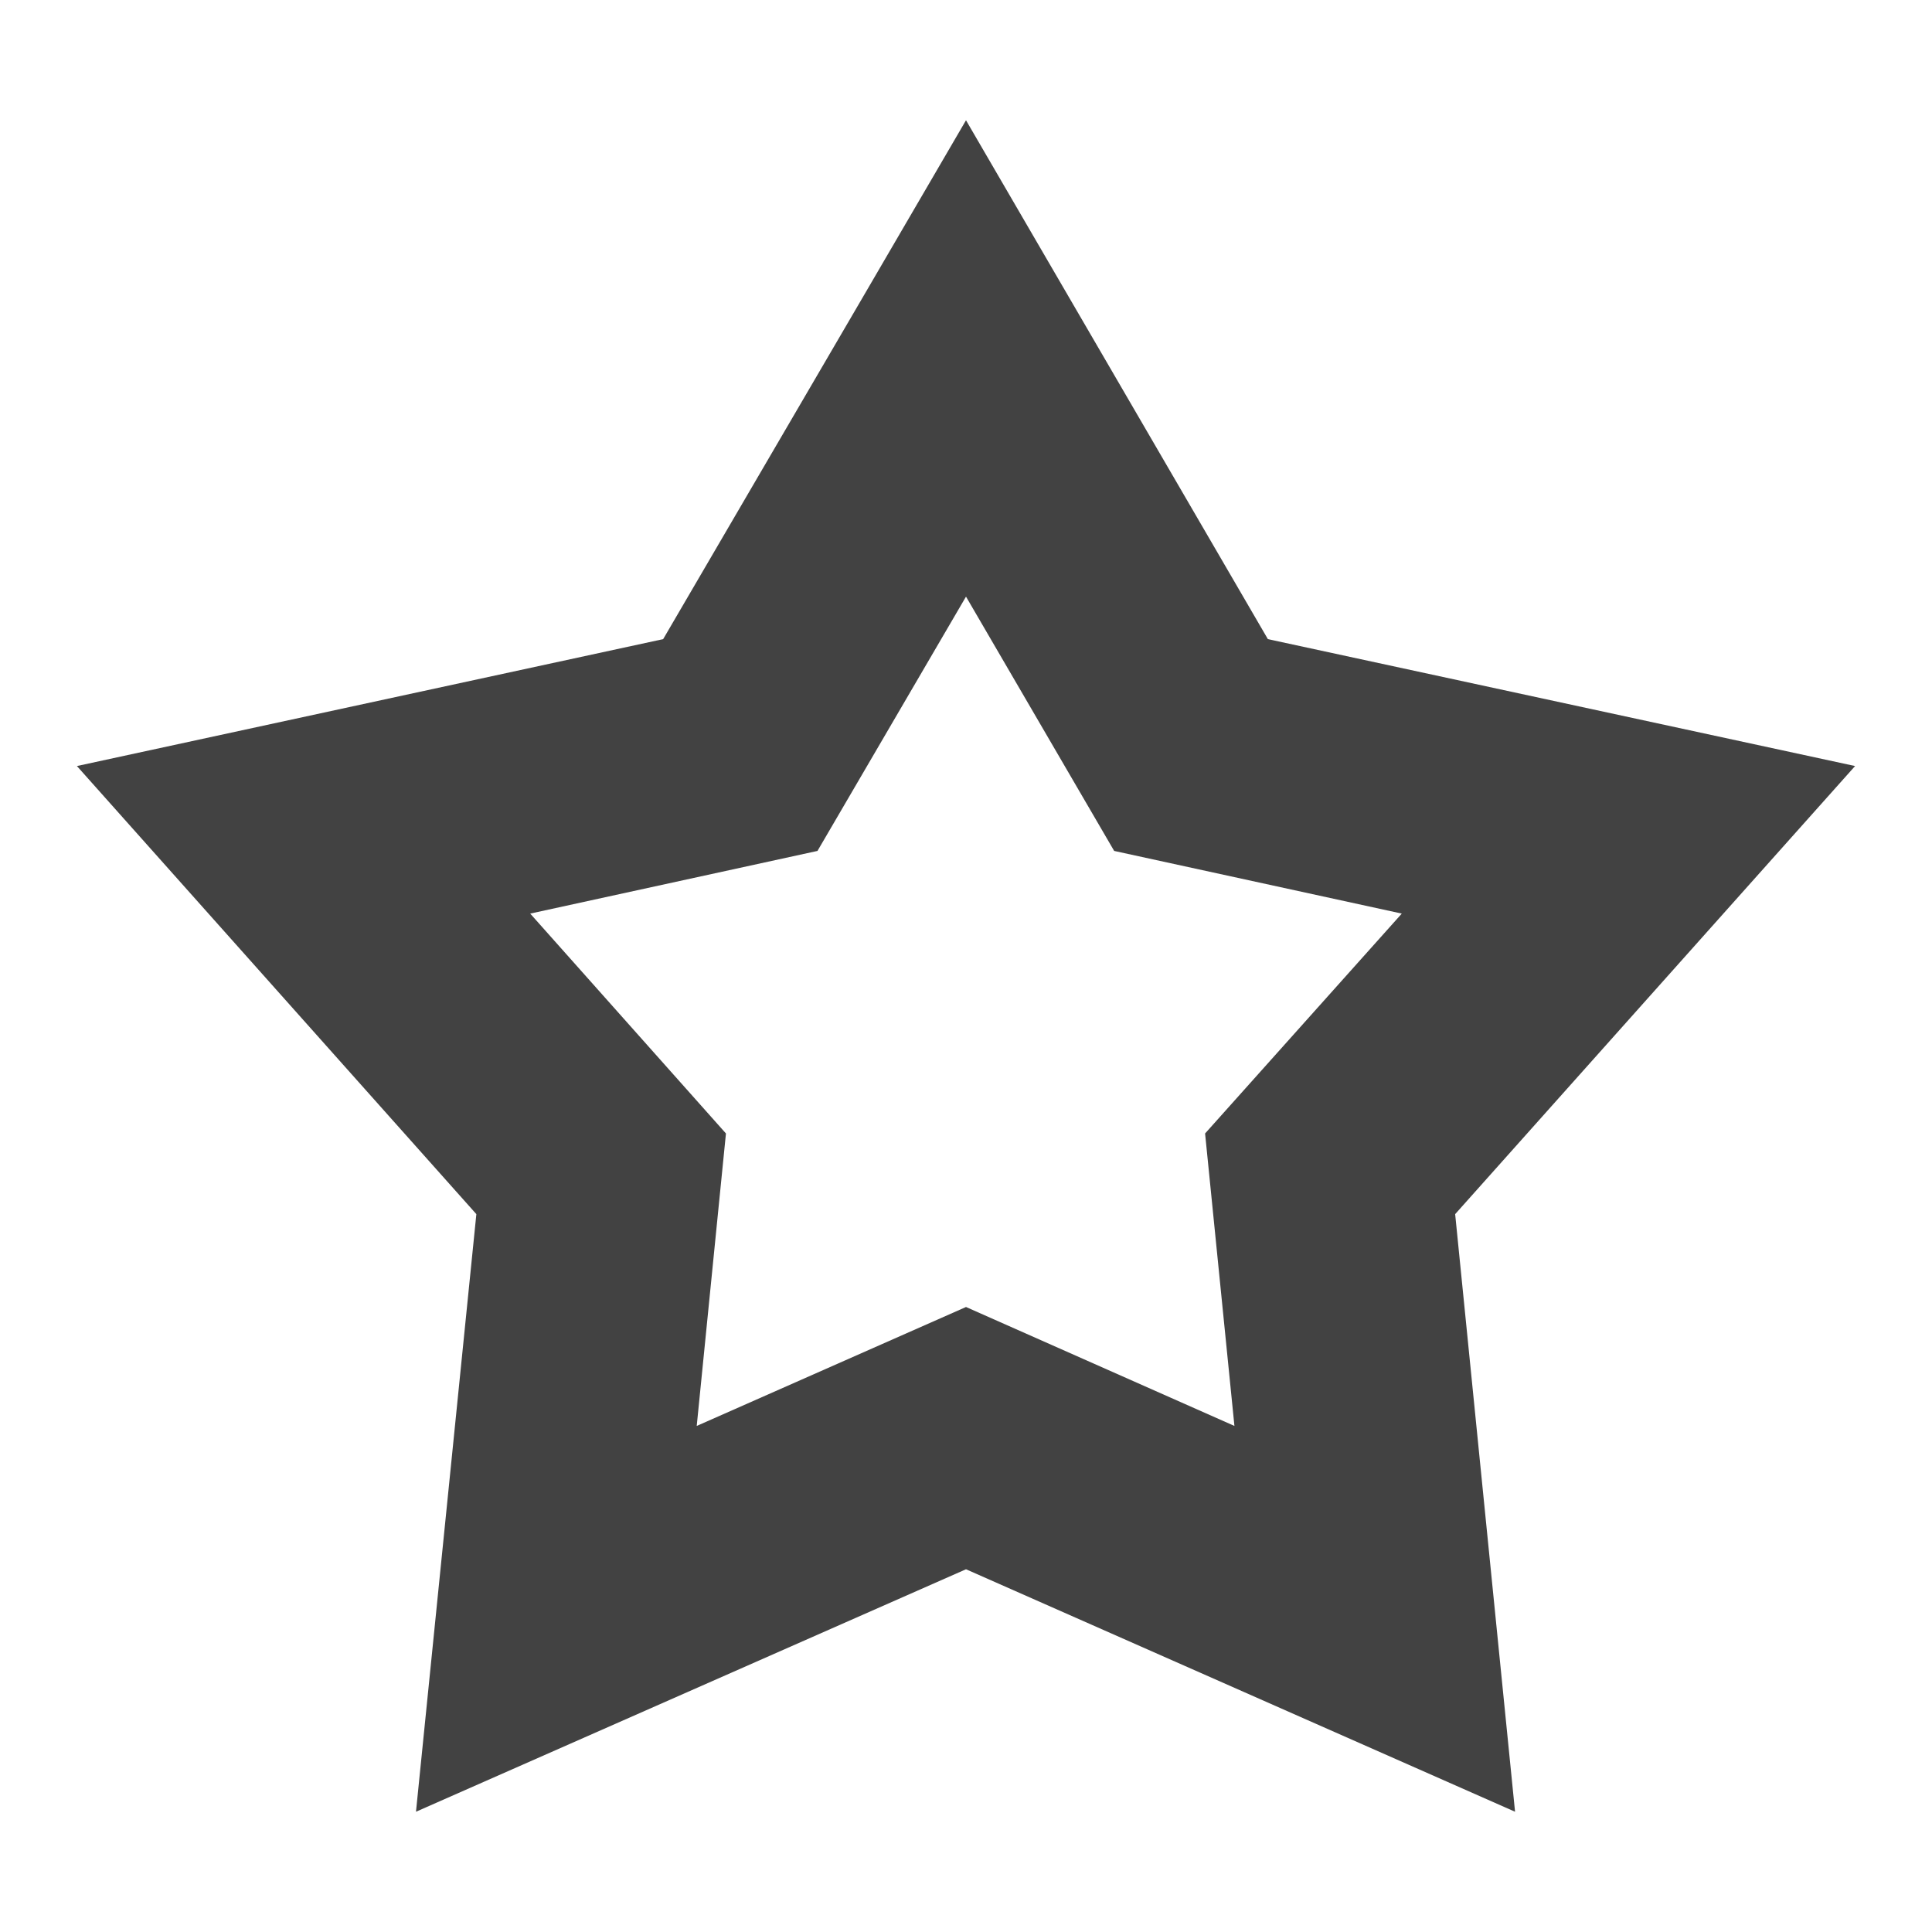
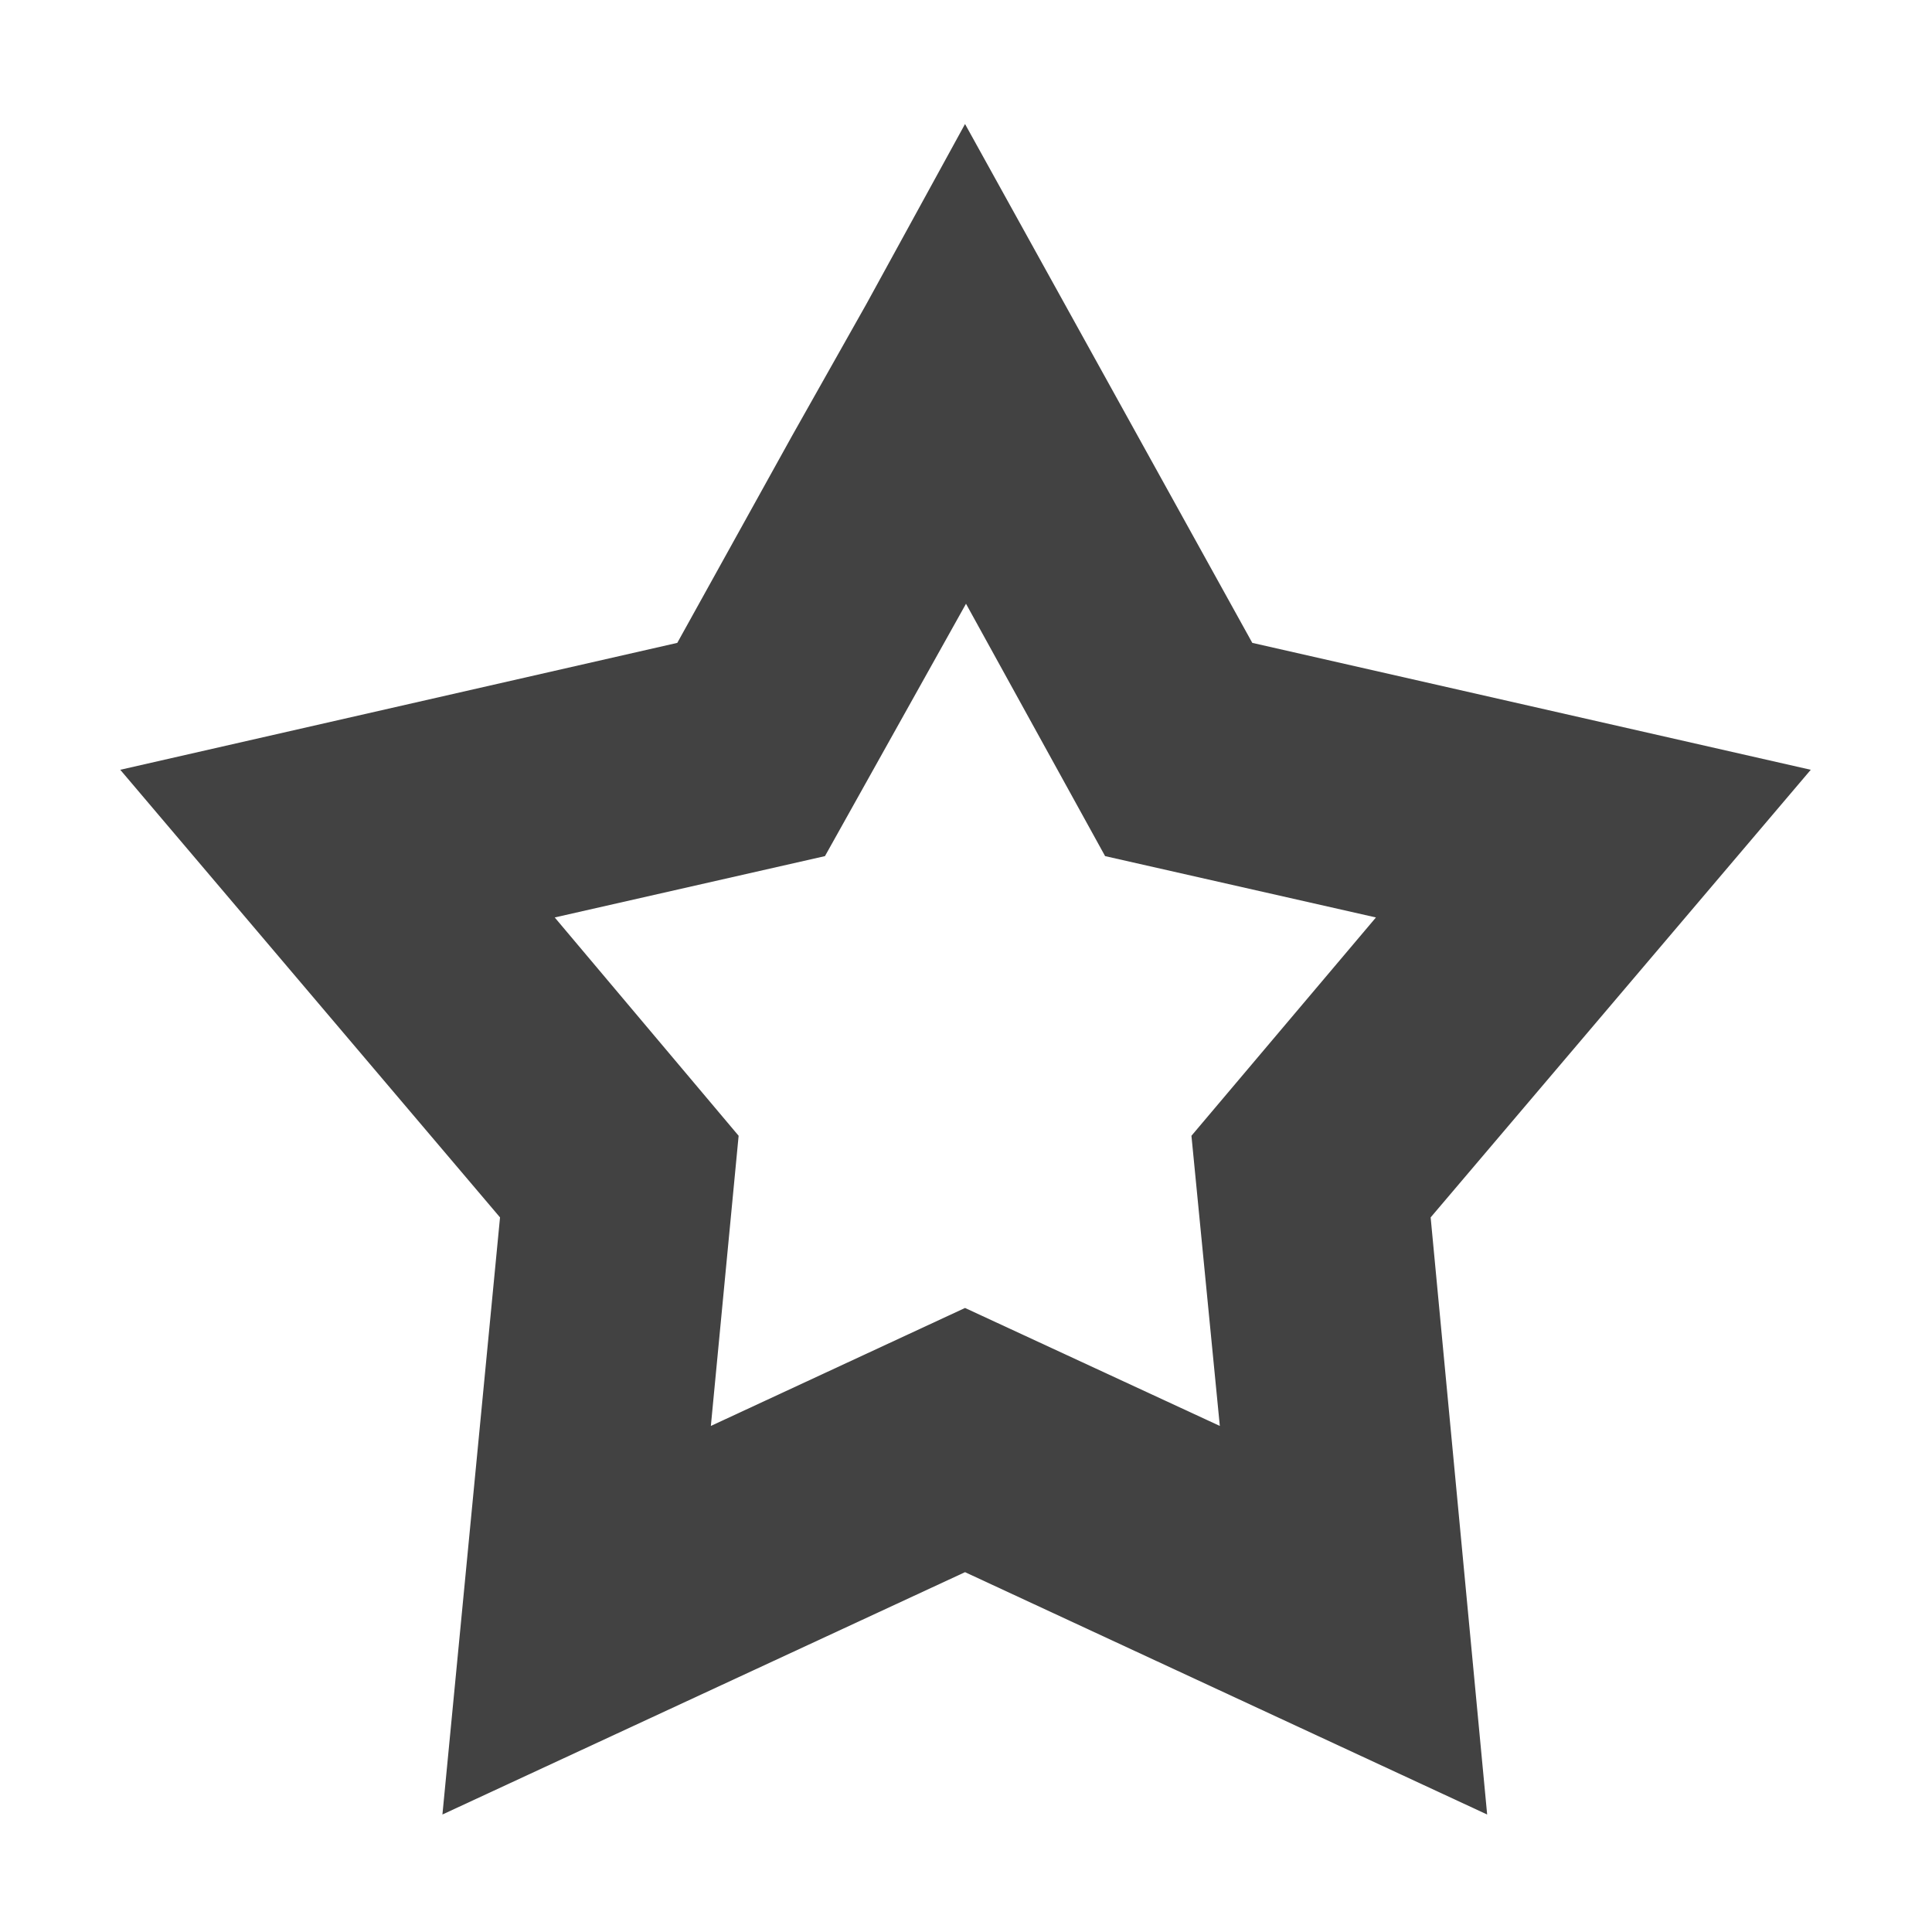
<svg xmlns="http://www.w3.org/2000/svg" width="16px" height="16px" viewBox="0 0 16 16" version="1.1">
  <g id="surface1">
    <defs>
      <style id="current-color-scheme" type="text/css">
   .ColorScheme-Text { color:#424242; } .ColorScheme-Highlight { color:#eeeeee; }
  </style>
    </defs>
-     <path style="fill:currentColor" class="ColorScheme-Text" d="M 8 0.996 L 7.141 2.469 L 5.492 5.293 L 0.637 6.344 L 3.945 10.055 L 3.445 15.004 L 8 12.996 L 12.547 15.004 L 12.051 10.055 L 15.363 6.344 L 10.5 5.293 Z M 8 4.941 L 9.227 7.047 L 11.609 7.566 L 9.98 9.387 L 10.223 11.809 L 8 10.824 L 5.77 11.809 L 6.012 9.387 L 4.391 7.566 L 6.77 7.047 Z M 8 4.941 " />
+     <path style="fill:currentColor" class="ColorScheme-Text" d="M 7.992 1.027 L 7.176 2.516 L 6.562 3.605 L 5.609 5.324 L 0.996 6.375 L 4.141 10.082 L 3.664 15.027 L 7.992 13.02 L 12.316 15.027 L 11.848 10.082 L 14.996 6.375 L 10.371 5.324 Z M 8 5 L 9.152 7.09 L 11.395 7.598 L 9.867 9.406 L 10.102 11.809 L 7.992 10.832 L 5.887 11.809 L 6.117 9.406 L 4.594 7.598 L 6.832 7.09 Z M 8 5 " />
  </g>
</svg>
